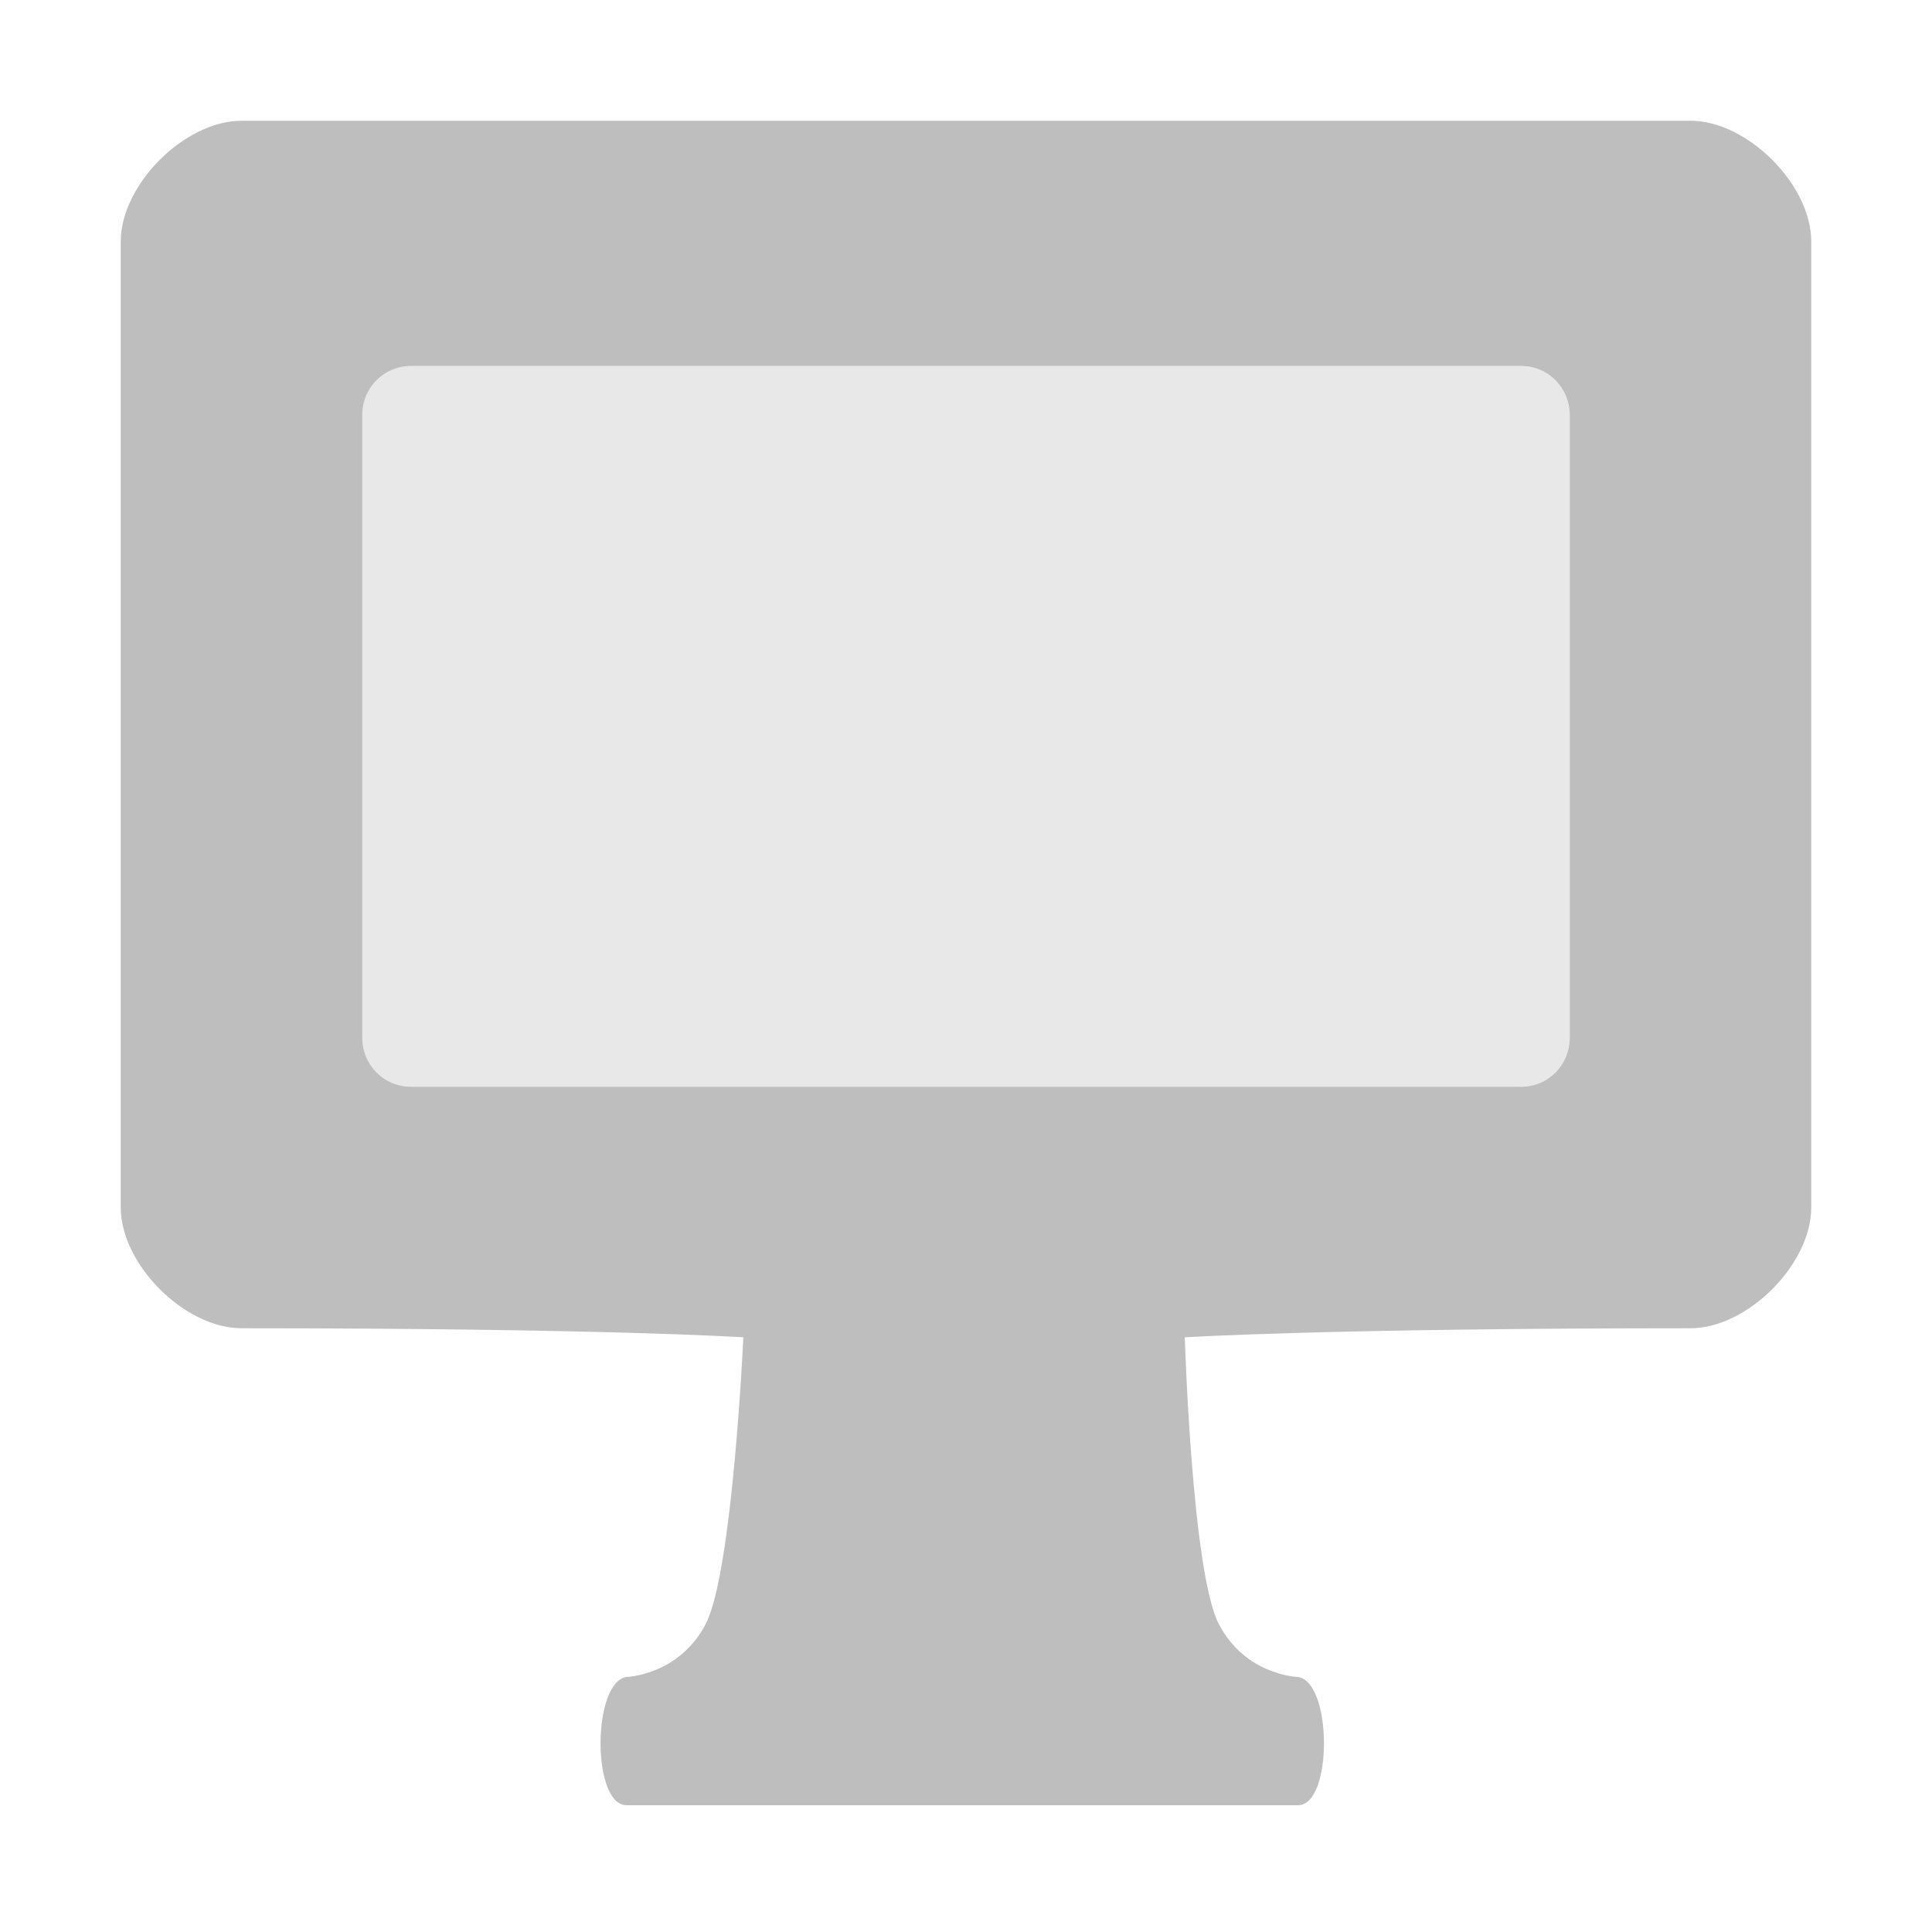
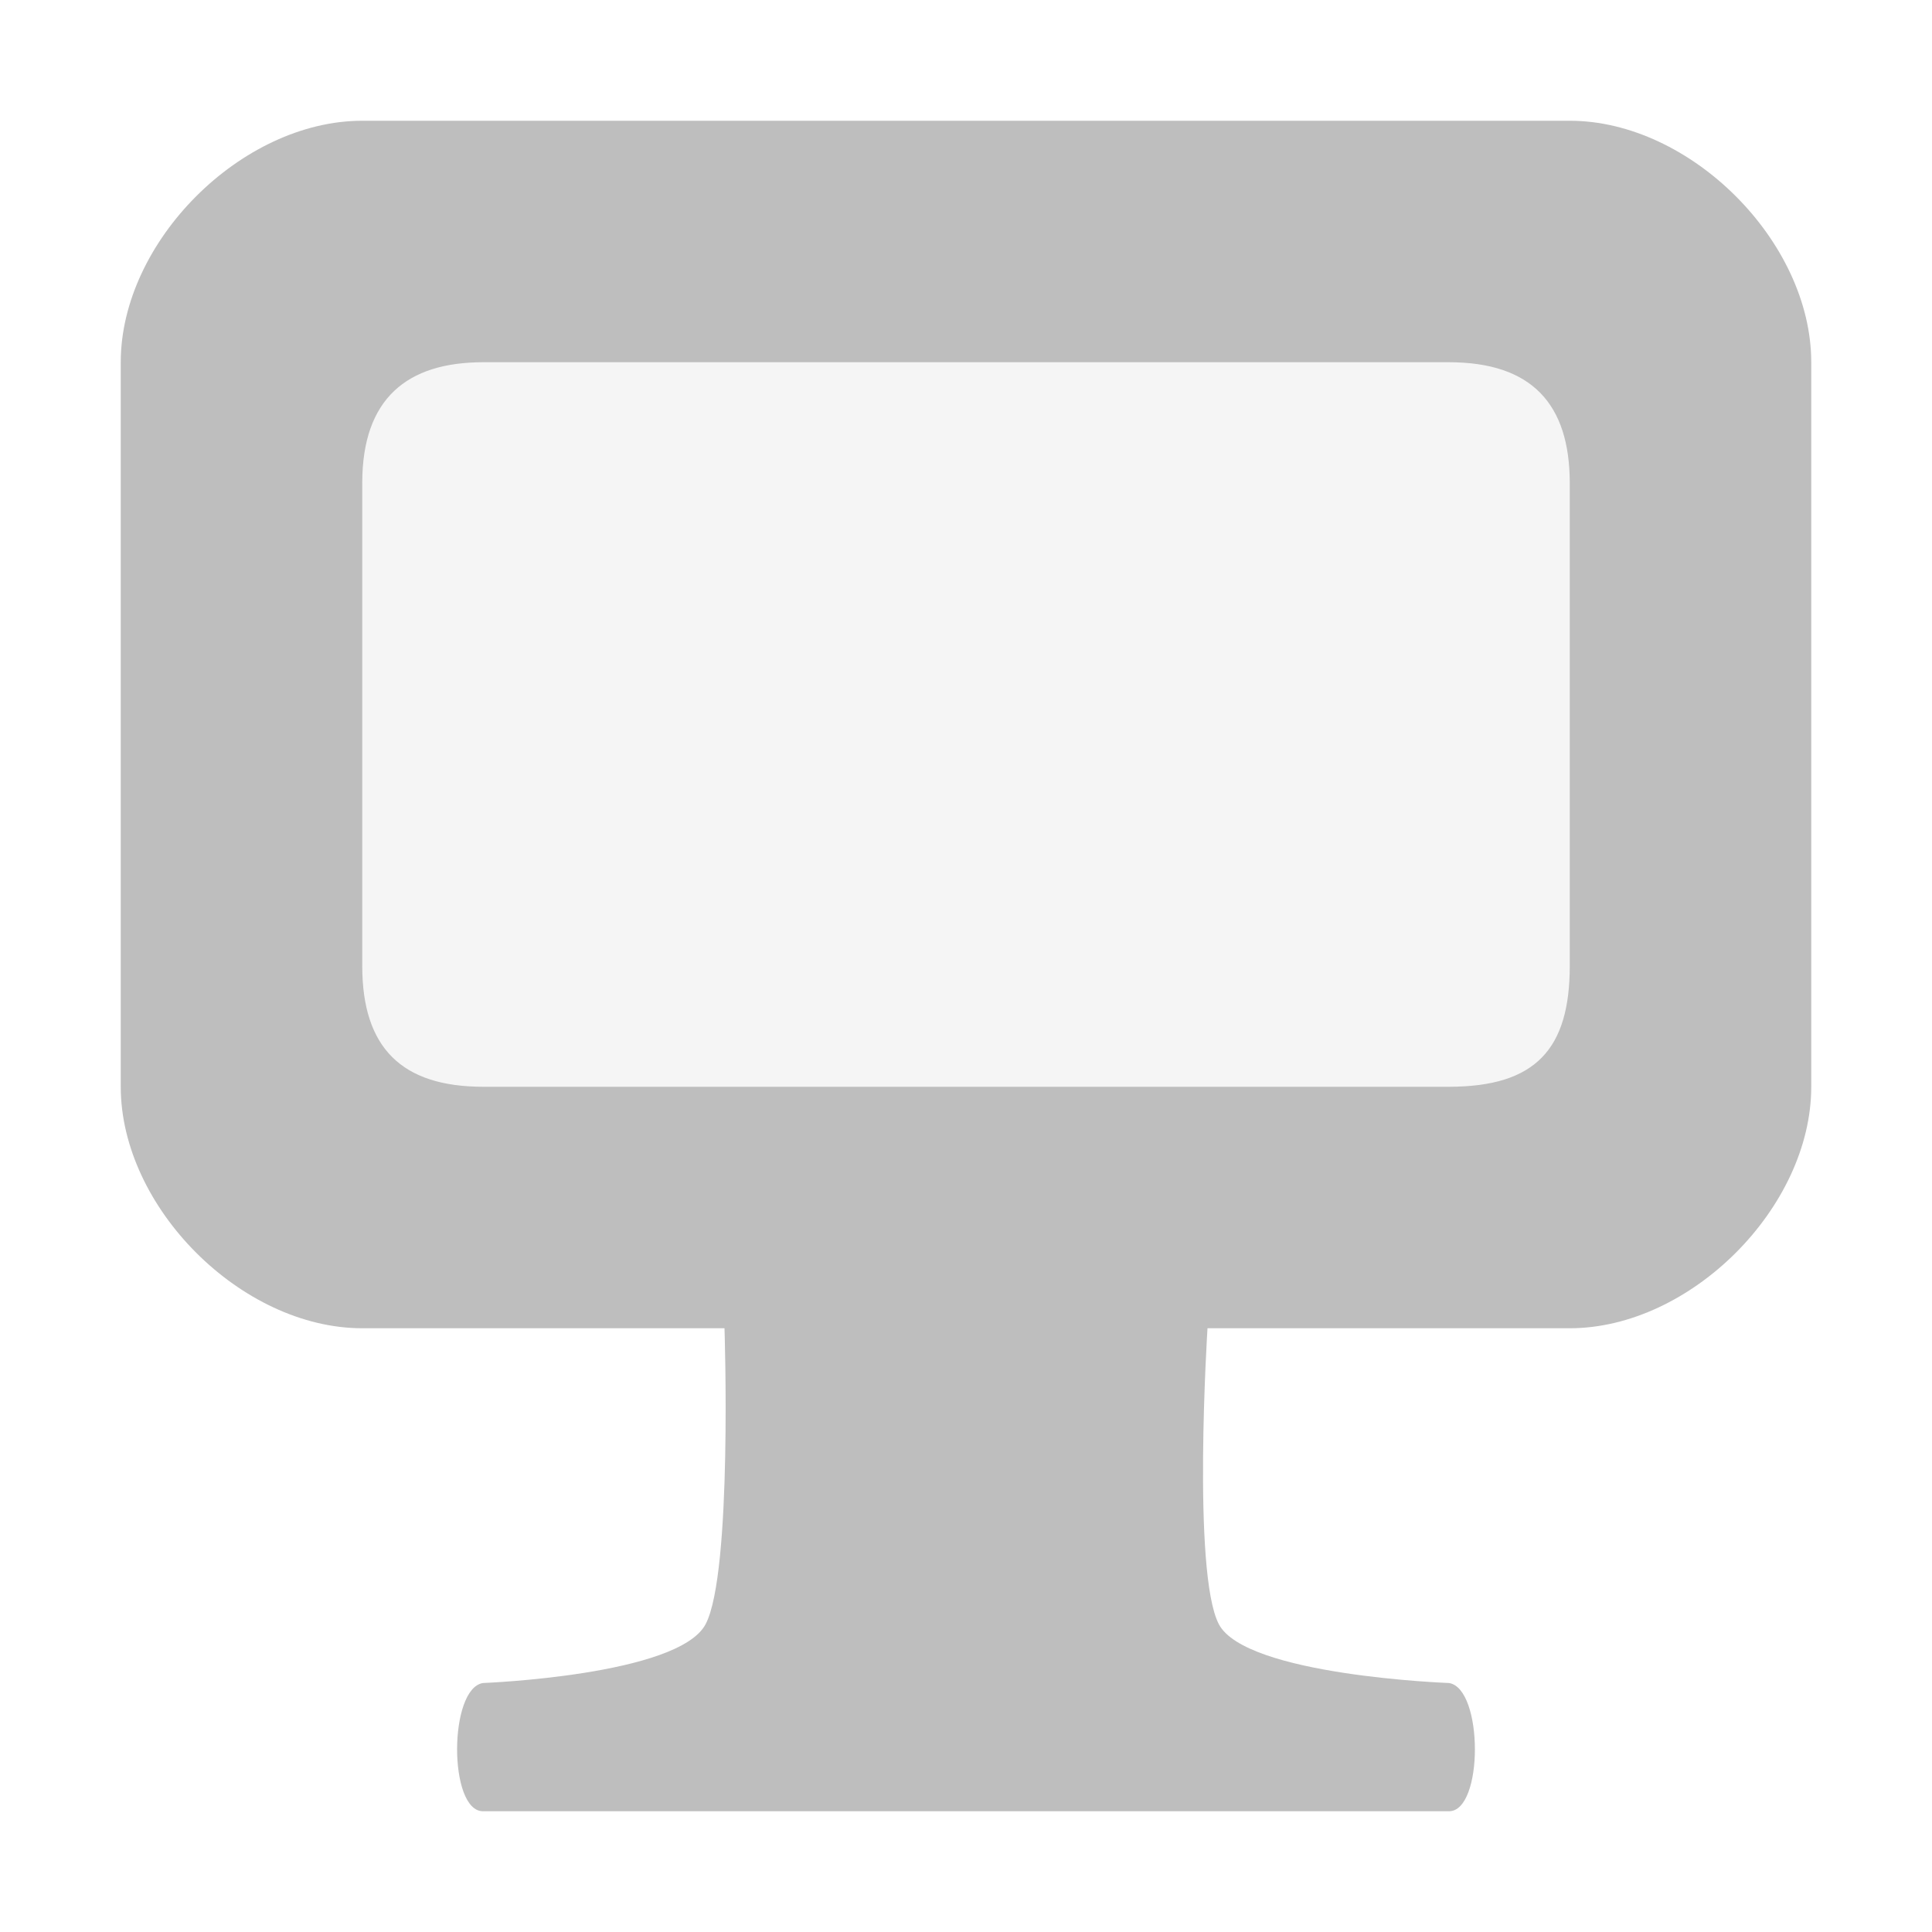
<svg xmlns="http://www.w3.org/2000/svg" xmlns:xlink="http://www.w3.org/1999/xlink" version="1.0" width="16" height="16" id="svg4569">
  <defs id="defs4571">
    <linearGradient id="linearGradient3924">
      <stop id="stop3926" style="stop-color:#464646;stop-opacity:1" offset="0" />
      <stop id="stop3928" style="stop-color:#8c8c8c;stop-opacity:1" offset="0.35" />
      <stop id="stop3930" style="stop-color:#969696;stop-opacity:1" offset="0.51" />
      <stop id="stop3932" style="stop-color:#aaaaaa;stop-opacity:1" offset="0.62" />
      <stop id="stop3934" style="stop-color:#646464;stop-opacity:1" offset="1" />
    </linearGradient>
    <linearGradient id="linearGradient3912">
      <stop id="stop3914" style="stop-color:#787878;stop-opacity:1" offset="0" />
      <stop id="stop3916" style="stop-color:#bebebe;stop-opacity:1" offset="0.35" />
      <stop id="stop3918" style="stop-color:#c8c8c8;stop-opacity:1" offset="0.494" />
      <stop id="stop3920" style="stop-color:#e6e6e6;stop-opacity:1" offset="0.589" />
      <stop id="stop3922" style="stop-color:#8c8c8c;stop-opacity:1" offset="1" />
    </linearGradient>
    <linearGradient id="linearGradient6592-2-7">
      <stop id="stop6594-0-2" style="stop-color:#ffffff;stop-opacity:0.275" offset="0" />
      <stop id="stop6596-2-5" style="stop-color:#ffffff;stop-opacity:0" offset="1" />
    </linearGradient>
    <linearGradient id="linearGradient3342">
      <stop id="stop3344" style="stop-color:#ffffff;stop-opacity:0" offset="0" />
      <stop id="stop3346" style="stop-color:#ffffff;stop-opacity:1" offset="1" />
    </linearGradient>
    <linearGradient id="linearGradient10691-1">
      <stop id="stop10693-3" style="stop-color:#000000;stop-opacity:1" offset="0" />
      <stop id="stop10695-1" style="stop-color:#000000;stop-opacity:0" offset="1" />
    </linearGradient>
    <linearGradient id="linearGradient6712">
      <stop id="stop6714" style="stop-color:#3c3c3c;stop-opacity:1" offset="0" />
      <stop id="stop6716" style="stop-color:#1e1e1e;stop-opacity:1" offset="1" />
    </linearGradient>
    <linearGradient x1="12.938" y1="8.438" x2="15.25" y2="19.812" id="linearGradient2441" xlink:href="#linearGradient6592-2-7" gradientUnits="userSpaceOnUse" gradientTransform="matrix(0.3333334,0,0,0.4666664,0,-0.3999992)" />
    <linearGradient x1="15.574" y1="46.971" x2="23.578" y2="46.971" id="linearGradient2448" xlink:href="#linearGradient3342" gradientUnits="userSpaceOnUse" gradientTransform="matrix(0.372549,0,0,0.3333333,-0.7839889,-1.157)" spreadMethod="reflect" />
    <linearGradient x1="361.106" y1="87.05" x2="361.106" y2="94.396" id="linearGradient2451" xlink:href="#linearGradient3912" gradientUnits="userSpaceOnUse" gradientTransform="matrix(0.3671886,0,0,0.4851158,-123.5153,-30.34216)" />
    <linearGradient x1="61.969" y1="35.944" x2="61.969" y2="43.378" id="linearGradient2453" xlink:href="#linearGradient3924" gradientUnits="userSpaceOnUse" gradientTransform="matrix(0.3685119,0,0,0.4850461,-14.84774,-5.598644)" />
    <radialGradient cx="6.703" cy="73.616" r="7.228" fx="6.703" fy="73.616" id="radialGradient2456" xlink:href="#linearGradient10691-1" gradientUnits="userSpaceOnUse" gradientTransform="matrix(0.6456002,0,0,0.1383429,3.672728,4.482455)" />
    <radialGradient cx="12.244" cy="4.863" r="21" fx="12.244" fy="4.863" id="radialGradient3230" xlink:href="#linearGradient6712" gradientUnits="userSpaceOnUse" gradientTransform="matrix(0.4722544,7.1396824e-3,-4.3970464e-3,0.3991075,-1.77519,1.21397)" />
    <radialGradient xlink:href="#linearGradient6712" id="radialGradient3816" gradientUnits="userSpaceOnUse" gradientTransform="matrix(0.3373246,0.00461698,-0.00314075,0.2580895,1.017722,2.671701)" cx="12.244" cy="4.863" fx="12.244" fy="4.863" r="21" />
    <radialGradient xlink:href="#linearGradient6712-2" id="radialGradient3816-1" gradientUnits="userSpaceOnUse" gradientTransform="matrix(0.4047895,0.00571173,-0.00376891,0.319286,-0.3787341,2.171176)" cx="12.244" cy="4.863" fx="12.244" fy="4.863" r="21" />
    <linearGradient id="linearGradient6712-2">
      <stop id="stop6714-8" style="stop-color:#3c3c3c;stop-opacity:1" offset="0" />
      <stop id="stop6716-3" style="stop-color:#1e1e1e;stop-opacity:1" offset="1" />
    </linearGradient>
    <radialGradient r="21" fy="4.863" fx="12.244" cy="4.863" cx="12.244" gradientTransform="matrix(0.4047895,0.00571173,-0.00376891,0.319286,-24.87873,-2.828824)" gradientUnits="userSpaceOnUse" id="radialGradient3854" xlink:href="#linearGradient6712-2" />
  </defs>
-   <path id="path3873" d="m 3.407,3.031 9.176,0 c 0.231,0 0.417,0.166 0.417,0.373 l 0,5.223 C 13,8.834 12.814,9 12.583,9 L 3.407,9 C 3.176,9 2.99,8.834 2.99,8.627 l 0,-5.223 c 0,-0.207 0.186,-0.373 0.417,-0.373 z" style="opacity:0.35;fill:#bebebe;fill-opacity:1;fill-rule:evenodd;stroke:none;enable-background:new" />
-   <path style="fill:#bebebe;fill-opacity:1;stroke:none" d="M 2,1 C 1.529,1 1,1.529 1,2 c 0,3 0,5 0,8 0,0.471 0.529,1 1,1 3,0 4.156,0.075 4.156,0.075 0,0 -0.089,1.949 -0.312,2.375 -0.223,0.426 -0.656,0.438 -0.656,0.438 -0.285,0.045 -0.287,1.062 0,1.062 l 5.562,0 c 0.287,0 0.285,-1.018 0,-1.062 0,0 -0.433,-0.011 -0.656,-0.438 C 9.871,13.024 9.812,11.075 9.812,11.075 9.812,11.075 11,11 14,11 14.471,11 15,10.471 15,10 15,7 15,5 15,2 15,1.529 14.471,1 14,1 10,1 6,1 2,1 z m 1.406,2.031 9.188,0 C 12.825,3.031 13,3.213 13,3.437 L 13,8.594 C 13,8.818 12.825,9 12.594,9 L 3.406,9 C 3.175,9 3,8.818 3,8.594 L 3,3.437 C 3,3.213 3.175,3.031 3.406,3.031 z" id="rect2722" />
+   <path id="path3873" d="M 3.407,3 12.583,3 C 12.814,3 13,3.167 13,3.375 l 0,5.25 C 13,8.833 12.814,9 12.583,9 L 3.407,9 C 3.176,9 2.99,8.833 2.99,8.625 l 0,-5.25 C 2.99,3.167 3.176,3 3.407,3 z" style="opacity:0.15;fill:#bebebe;fill-opacity:1;fill-rule:evenodd;stroke:none;enable-background:new" />
+   <path style="fill:#bebebe;fill-opacity:1;stroke:none" d="M 3,1 C 2,1 1,2 1,3 l 0,6 c 0,1 1,2 2,2 l 3,0 C 6,11 6.067,13.024 5.844,13.45 5.621,13.876 4,13.938 4,13.938 3.715,13.982 3.713,15 4,15 l 8,0 c 0.287,0 0.285,-1.018 0,-1.062 0,0 -1.683,-0.061 -1.906,-0.487 C 9.871,13.024 10,11 10,11 l 3,0 c 1,0 2,-1 2,-2 L 15,3 C 15,2 14,1 13,1 z m 1,2 8,0 c 0.684,0 1,0.345 1,1 l 0,4 c 0,0.688 -0.283,1 -1,1 L 4,9 C 3.327,9 3,8.677 3,8 L 3,4 C 3,3.301 3.371,3 4,3 z" id="rect2722" />
</svg>
